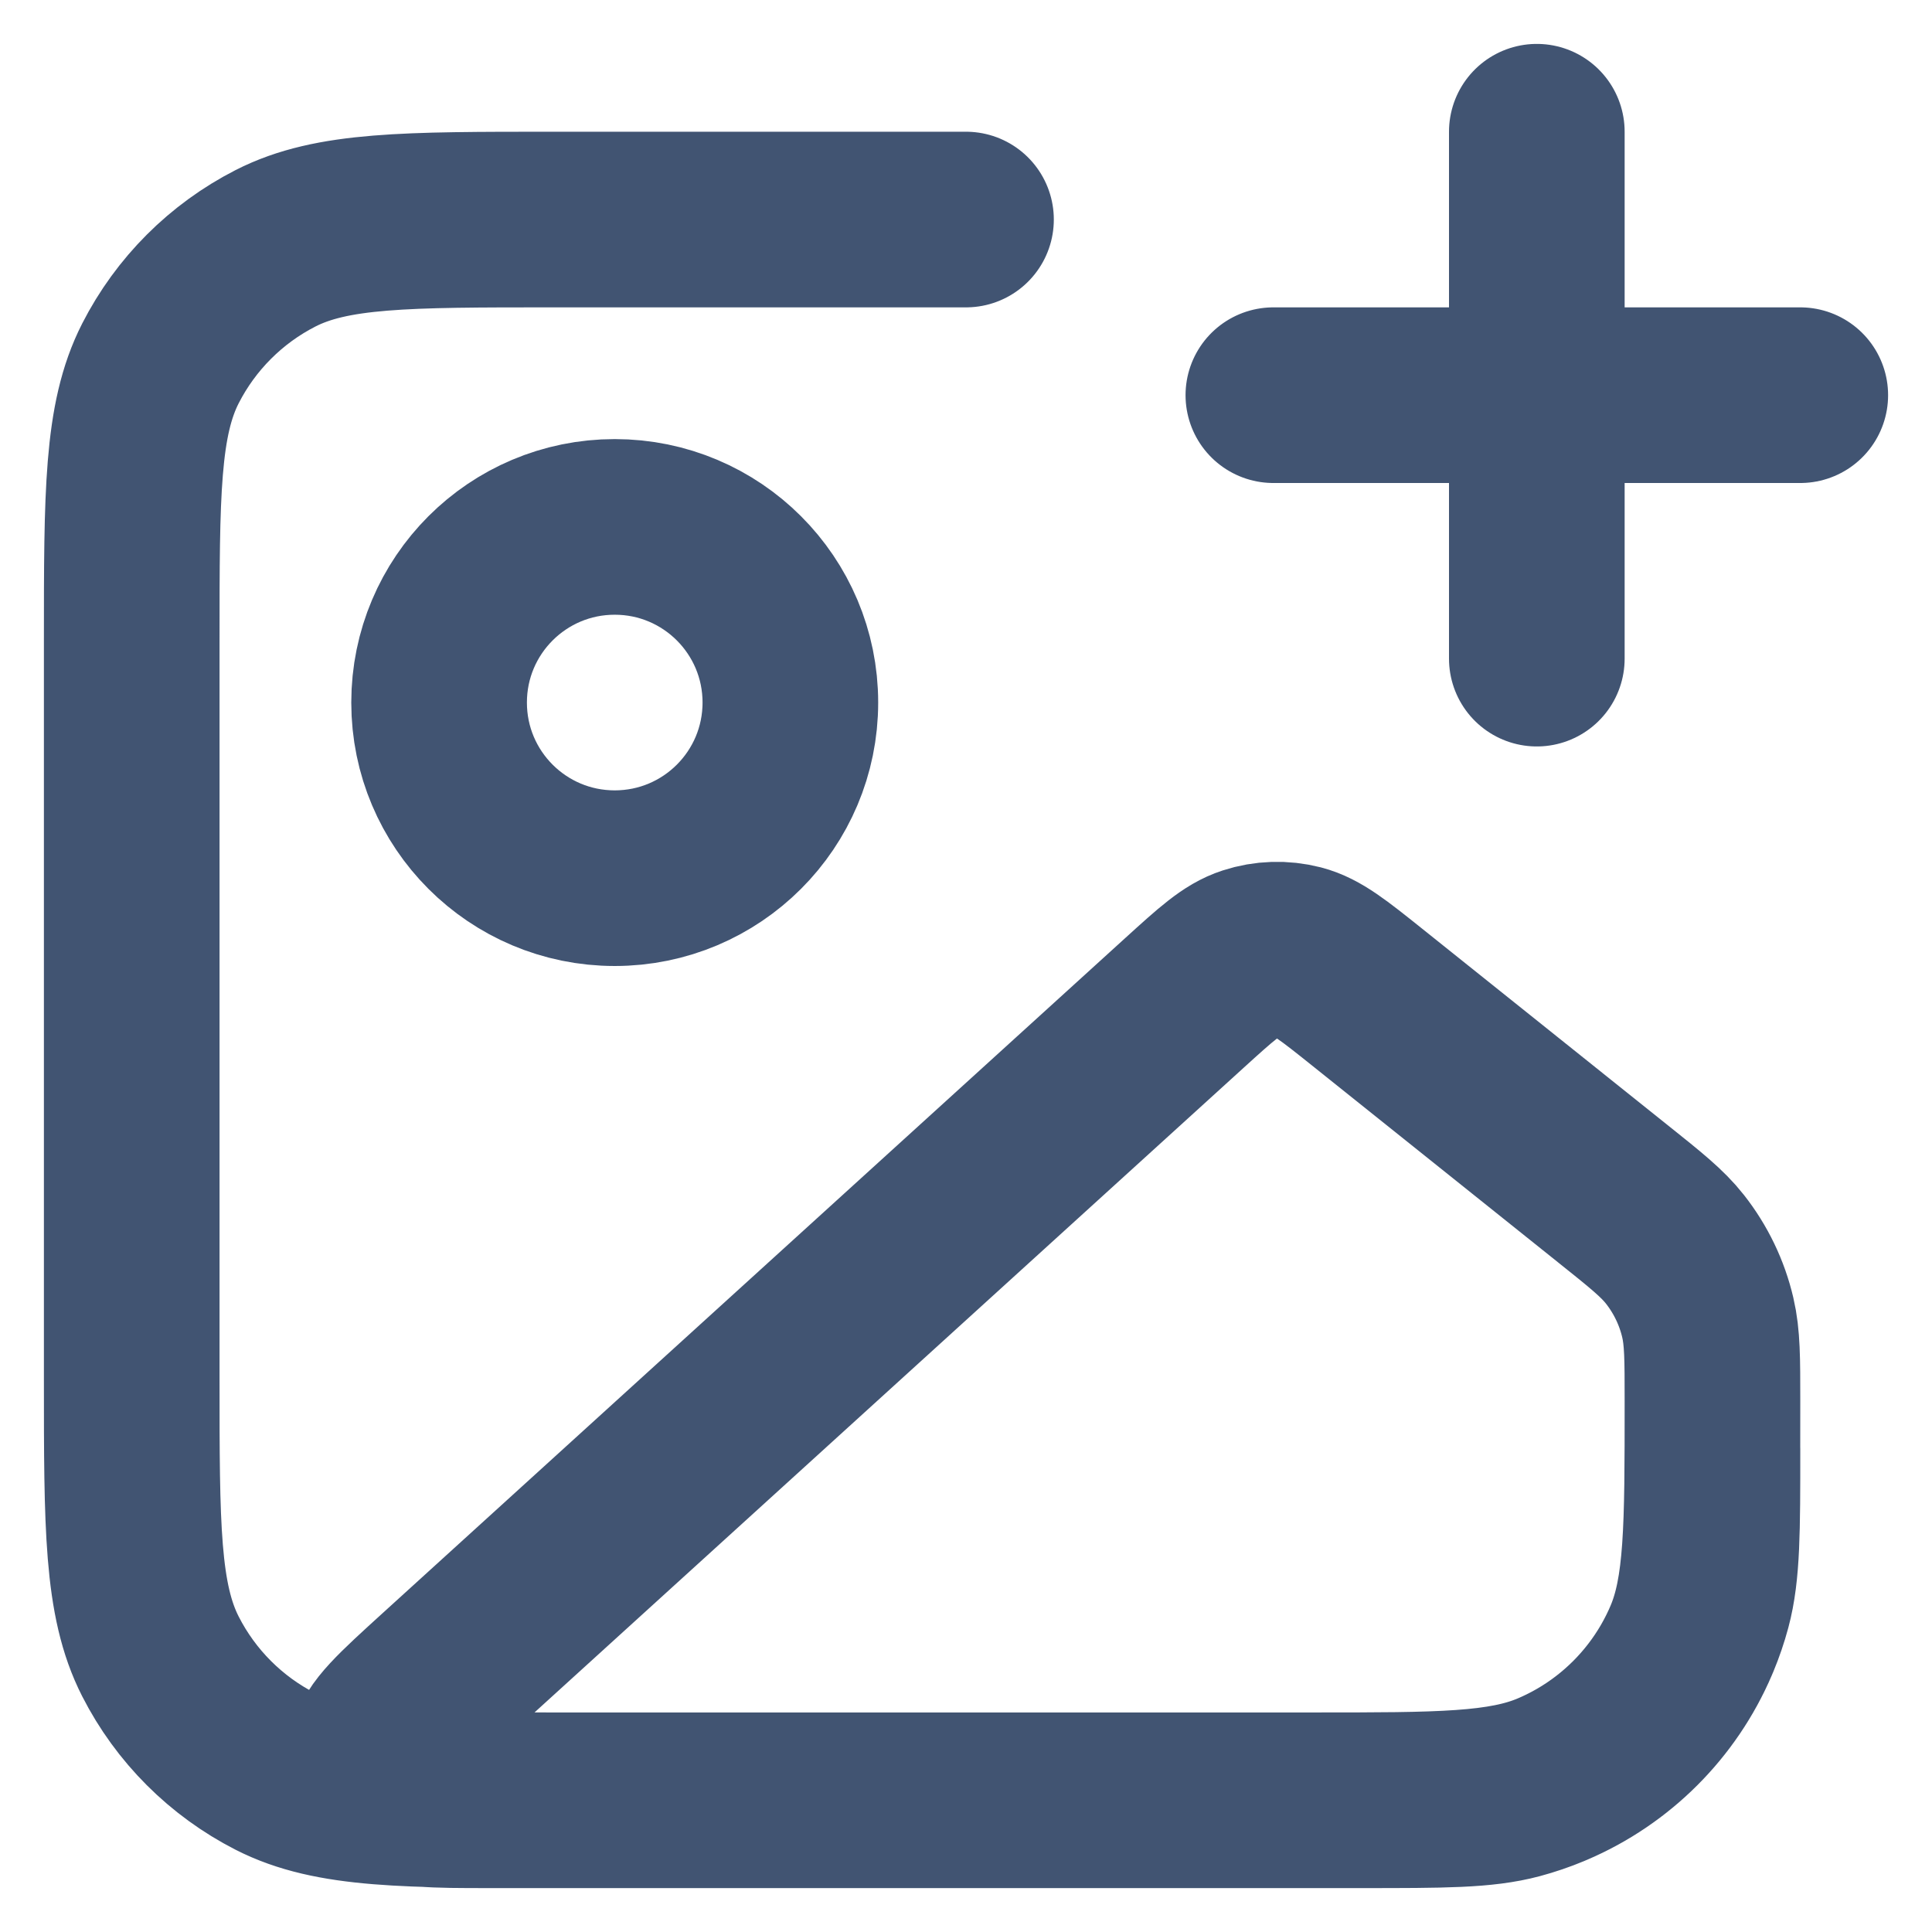
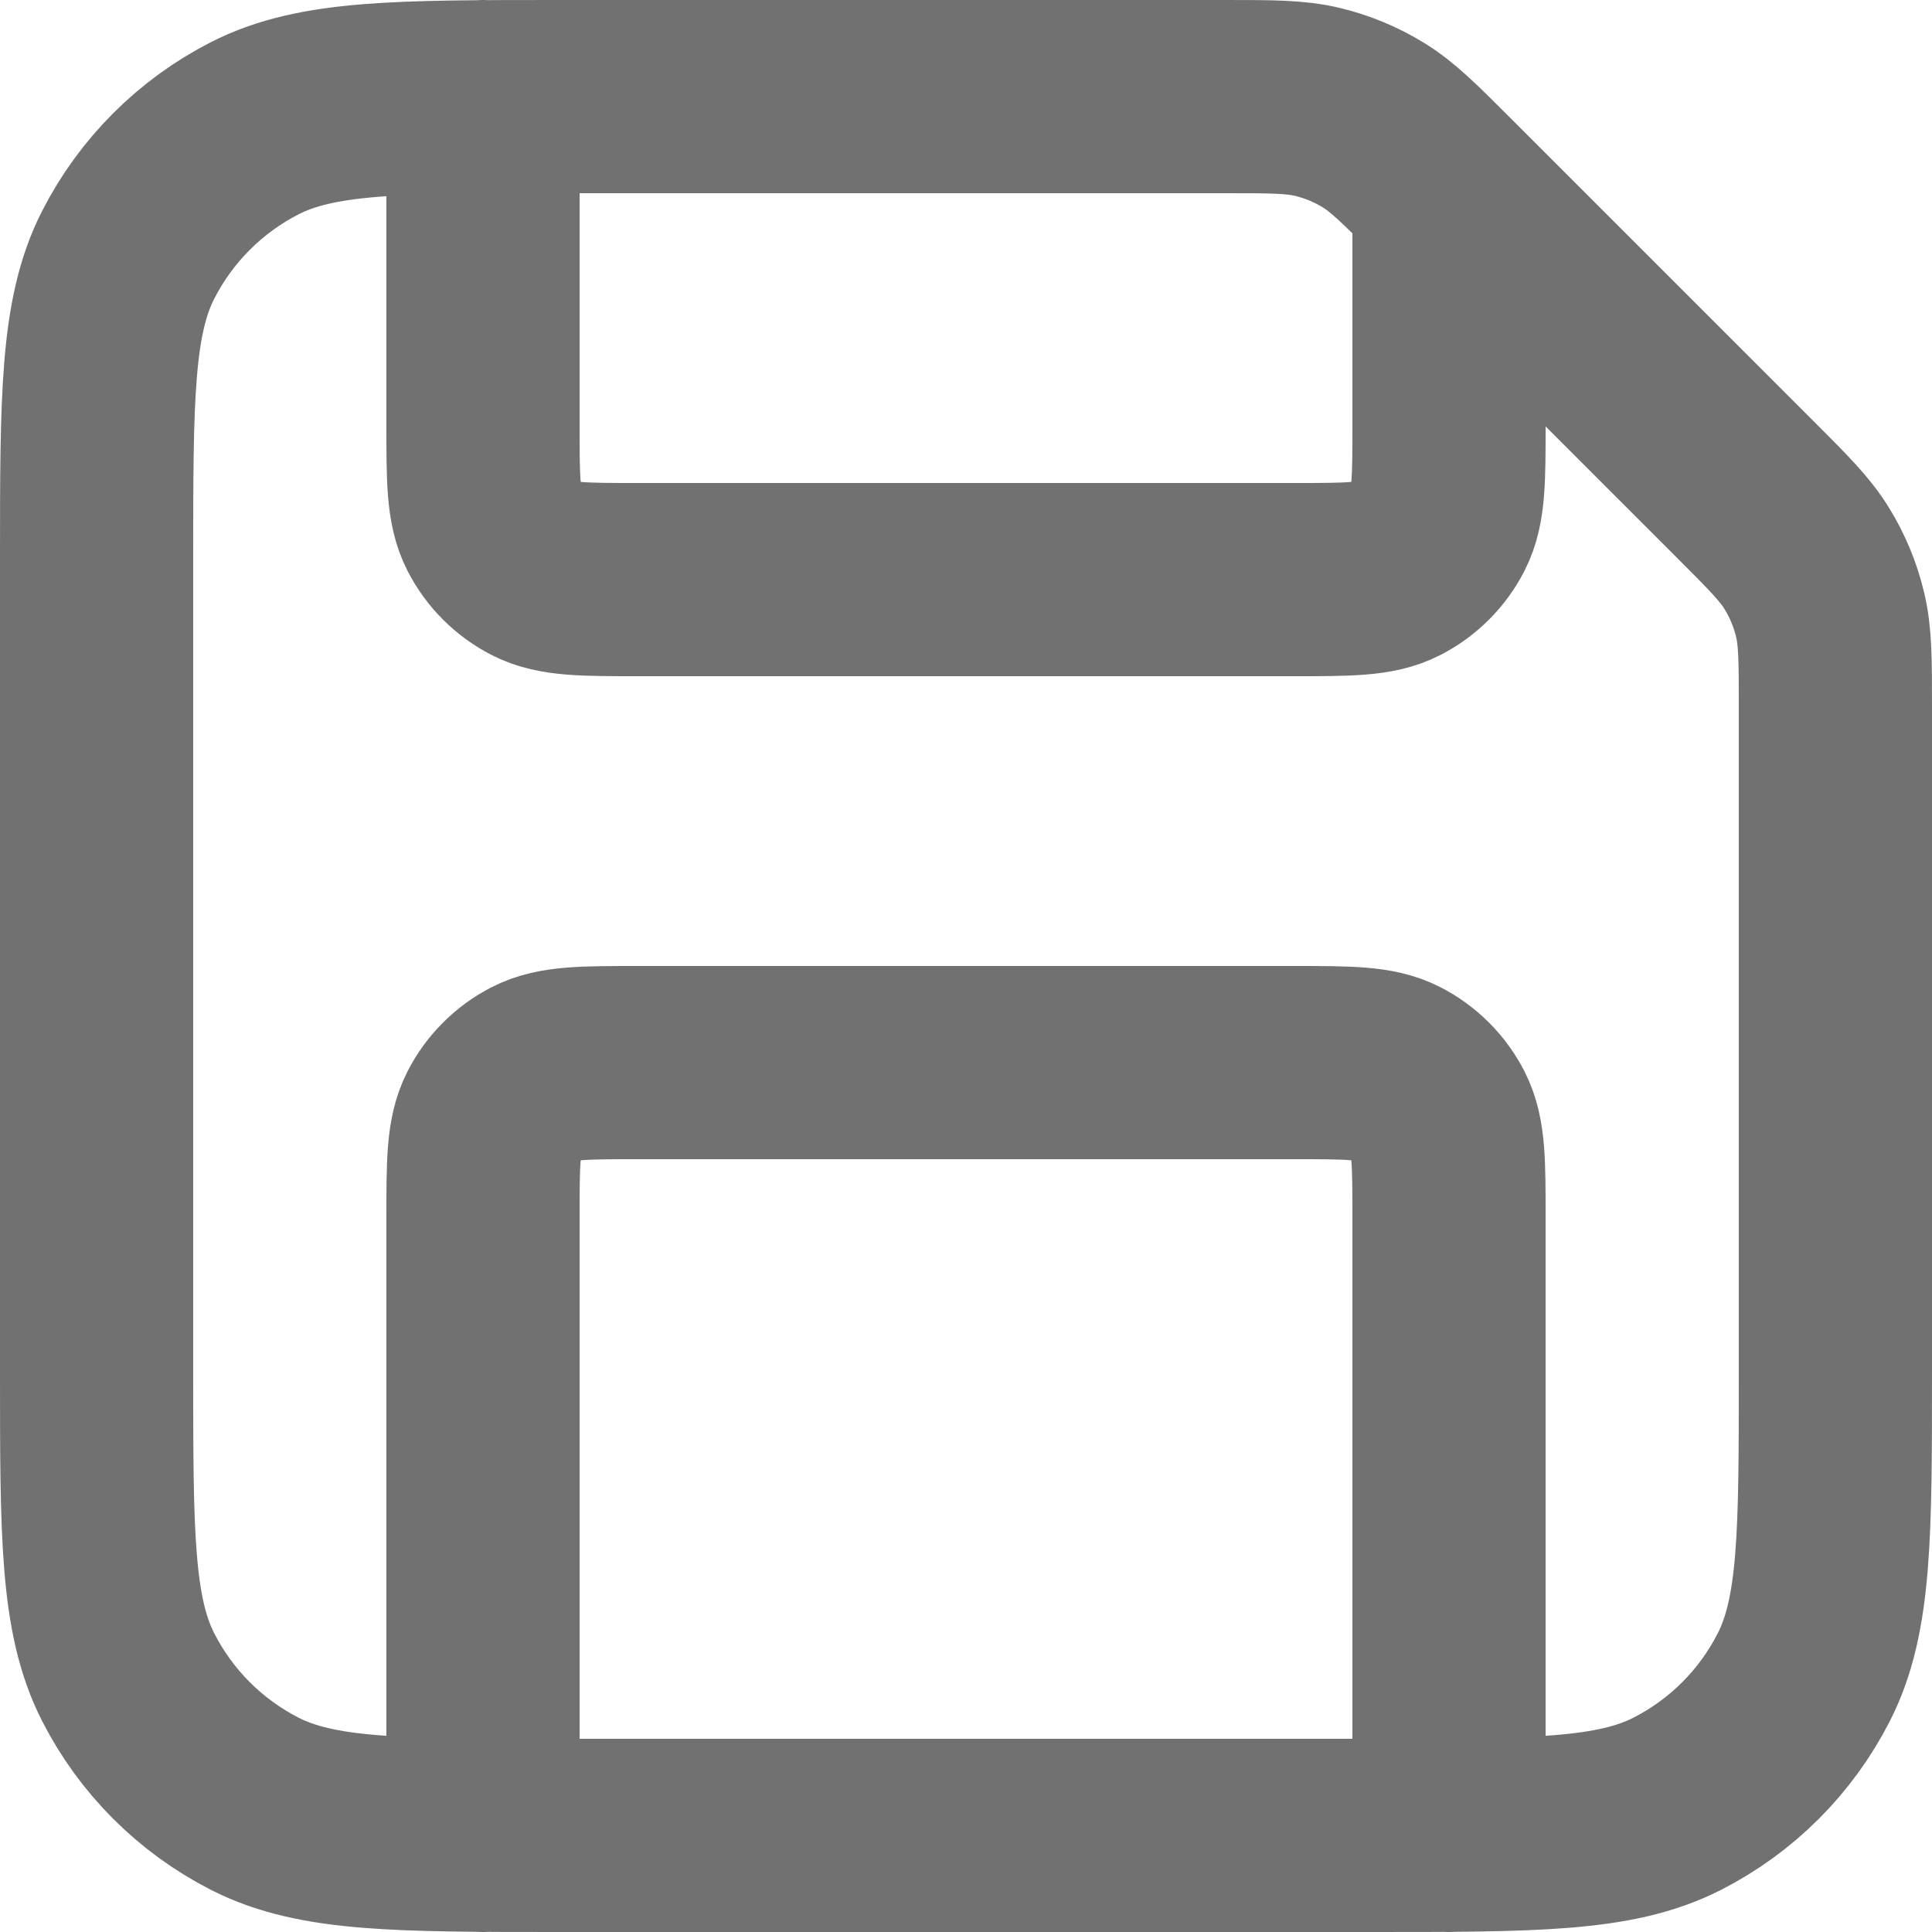
- <svg xmlns="http://www.w3.org/2000/svg" width="22" height="22" viewBox="0 0 22 22" fill="none">
-   <path d="M11 2.5H6.3C4.62 2.5 3.78 2.5 3.138 2.827C2.574 3.115 2.115 3.574 1.827 4.138C1.5 4.78 1.5 5.62 1.5 7.3V15.7C1.5 17.38 1.5 18.22 1.827 18.862C2.115 19.427 2.574 19.885 3.138 20.173C3.78 20.5 4.62 20.5 6.3 20.5H15.5C16.43 20.5 16.895 20.5 17.276 20.398C18.312 20.12 19.12 19.312 19.398 18.276C19.5 17.895 19.5 17.43 19.5 16.5M17.5 7.5V1.5M14.5 4.5H20.5M9 8C9 9.105 8.105 10 7 10C5.895 10 5 9.105 5 8C5 6.895 5.895 6 7 6C8.105 6 9 6.895 9 8ZM13.49 11.418L5.031 19.108C4.555 19.541 4.317 19.757 4.296 19.944C4.278 20.107 4.34 20.268 4.463 20.375C4.605 20.5 4.926 20.5 5.569 20.5H14.956C16.395 20.5 17.115 20.5 17.68 20.258C18.389 19.955 18.955 19.389 19.258 18.68C19.5 18.115 19.5 17.395 19.5 15.956C19.5 15.472 19.5 15.23 19.447 15.004C19.381 14.721 19.253 14.455 19.073 14.226C18.93 14.044 18.741 13.893 18.363 13.591L15.566 11.353C15.187 11.05 14.998 10.899 14.79 10.845C14.606 10.798 14.413 10.804 14.232 10.863C14.028 10.929 13.849 11.092 13.49 11.418Z" stroke="#415472" stroke-width="2" stroke-linecap="round" stroke-linejoin="round" />
+ <svg xmlns="http://www.w3.org/2000/svg" width="20" height="20" viewBox="0 0 20 20" fill="none">
+   <path d="M5 1V4.4C5 4.96 5 5.24 5.109 5.454C5.205 5.642 5.358 5.795 5.546 5.891C5.76 6 6.04 6 6.6 6H13.4C13.96 6 14.24 6 14.454 5.891C14.642 5.795 14.795 5.642 14.891 5.454C15 5.24 15 4.96 15 4.4V2M15 19V12.6C15 12.04 15 11.76 14.891 11.546C14.795 11.358 14.642 11.205 14.454 11.109C14.24 11 13.96 11 13.4 11H6.6C6.04 11 5.76 11 5.546 11.109C5.358 11.205 5.205 11.358 5.109 11.546C5 11.76 5 12.04 5 12.6V19M19 7.325V14.2C19 15.88 19 16.72 18.673 17.362C18.385 17.927 17.927 18.385 17.362 18.673C16.72 19 15.88 19 14.2 19H5.8C4.12 19 3.28 19 2.638 18.673C2.074 18.385 1.615 17.927 1.327 17.362C1 16.72 1 15.88 1 14.2V5.8C1 4.12 1 3.28 1.327 2.638C1.615 2.074 2.074 1.615 2.638 1.327C3.28 1 4.12 1 5.8 1H12.675C13.164 1 13.408 1 13.639 1.055C13.842 1.104 14.038 1.185 14.217 1.295C14.418 1.418 14.591 1.591 14.937 1.937L18.063 5.063C18.409 5.409 18.582 5.582 18.705 5.783C18.815 5.962 18.896 6.157 18.945 6.362C19 6.592 19 6.836 19 7.325Z" stroke="#717171" stroke-width="2" stroke-linecap="round" stroke-linejoin="round" />
</svg>
